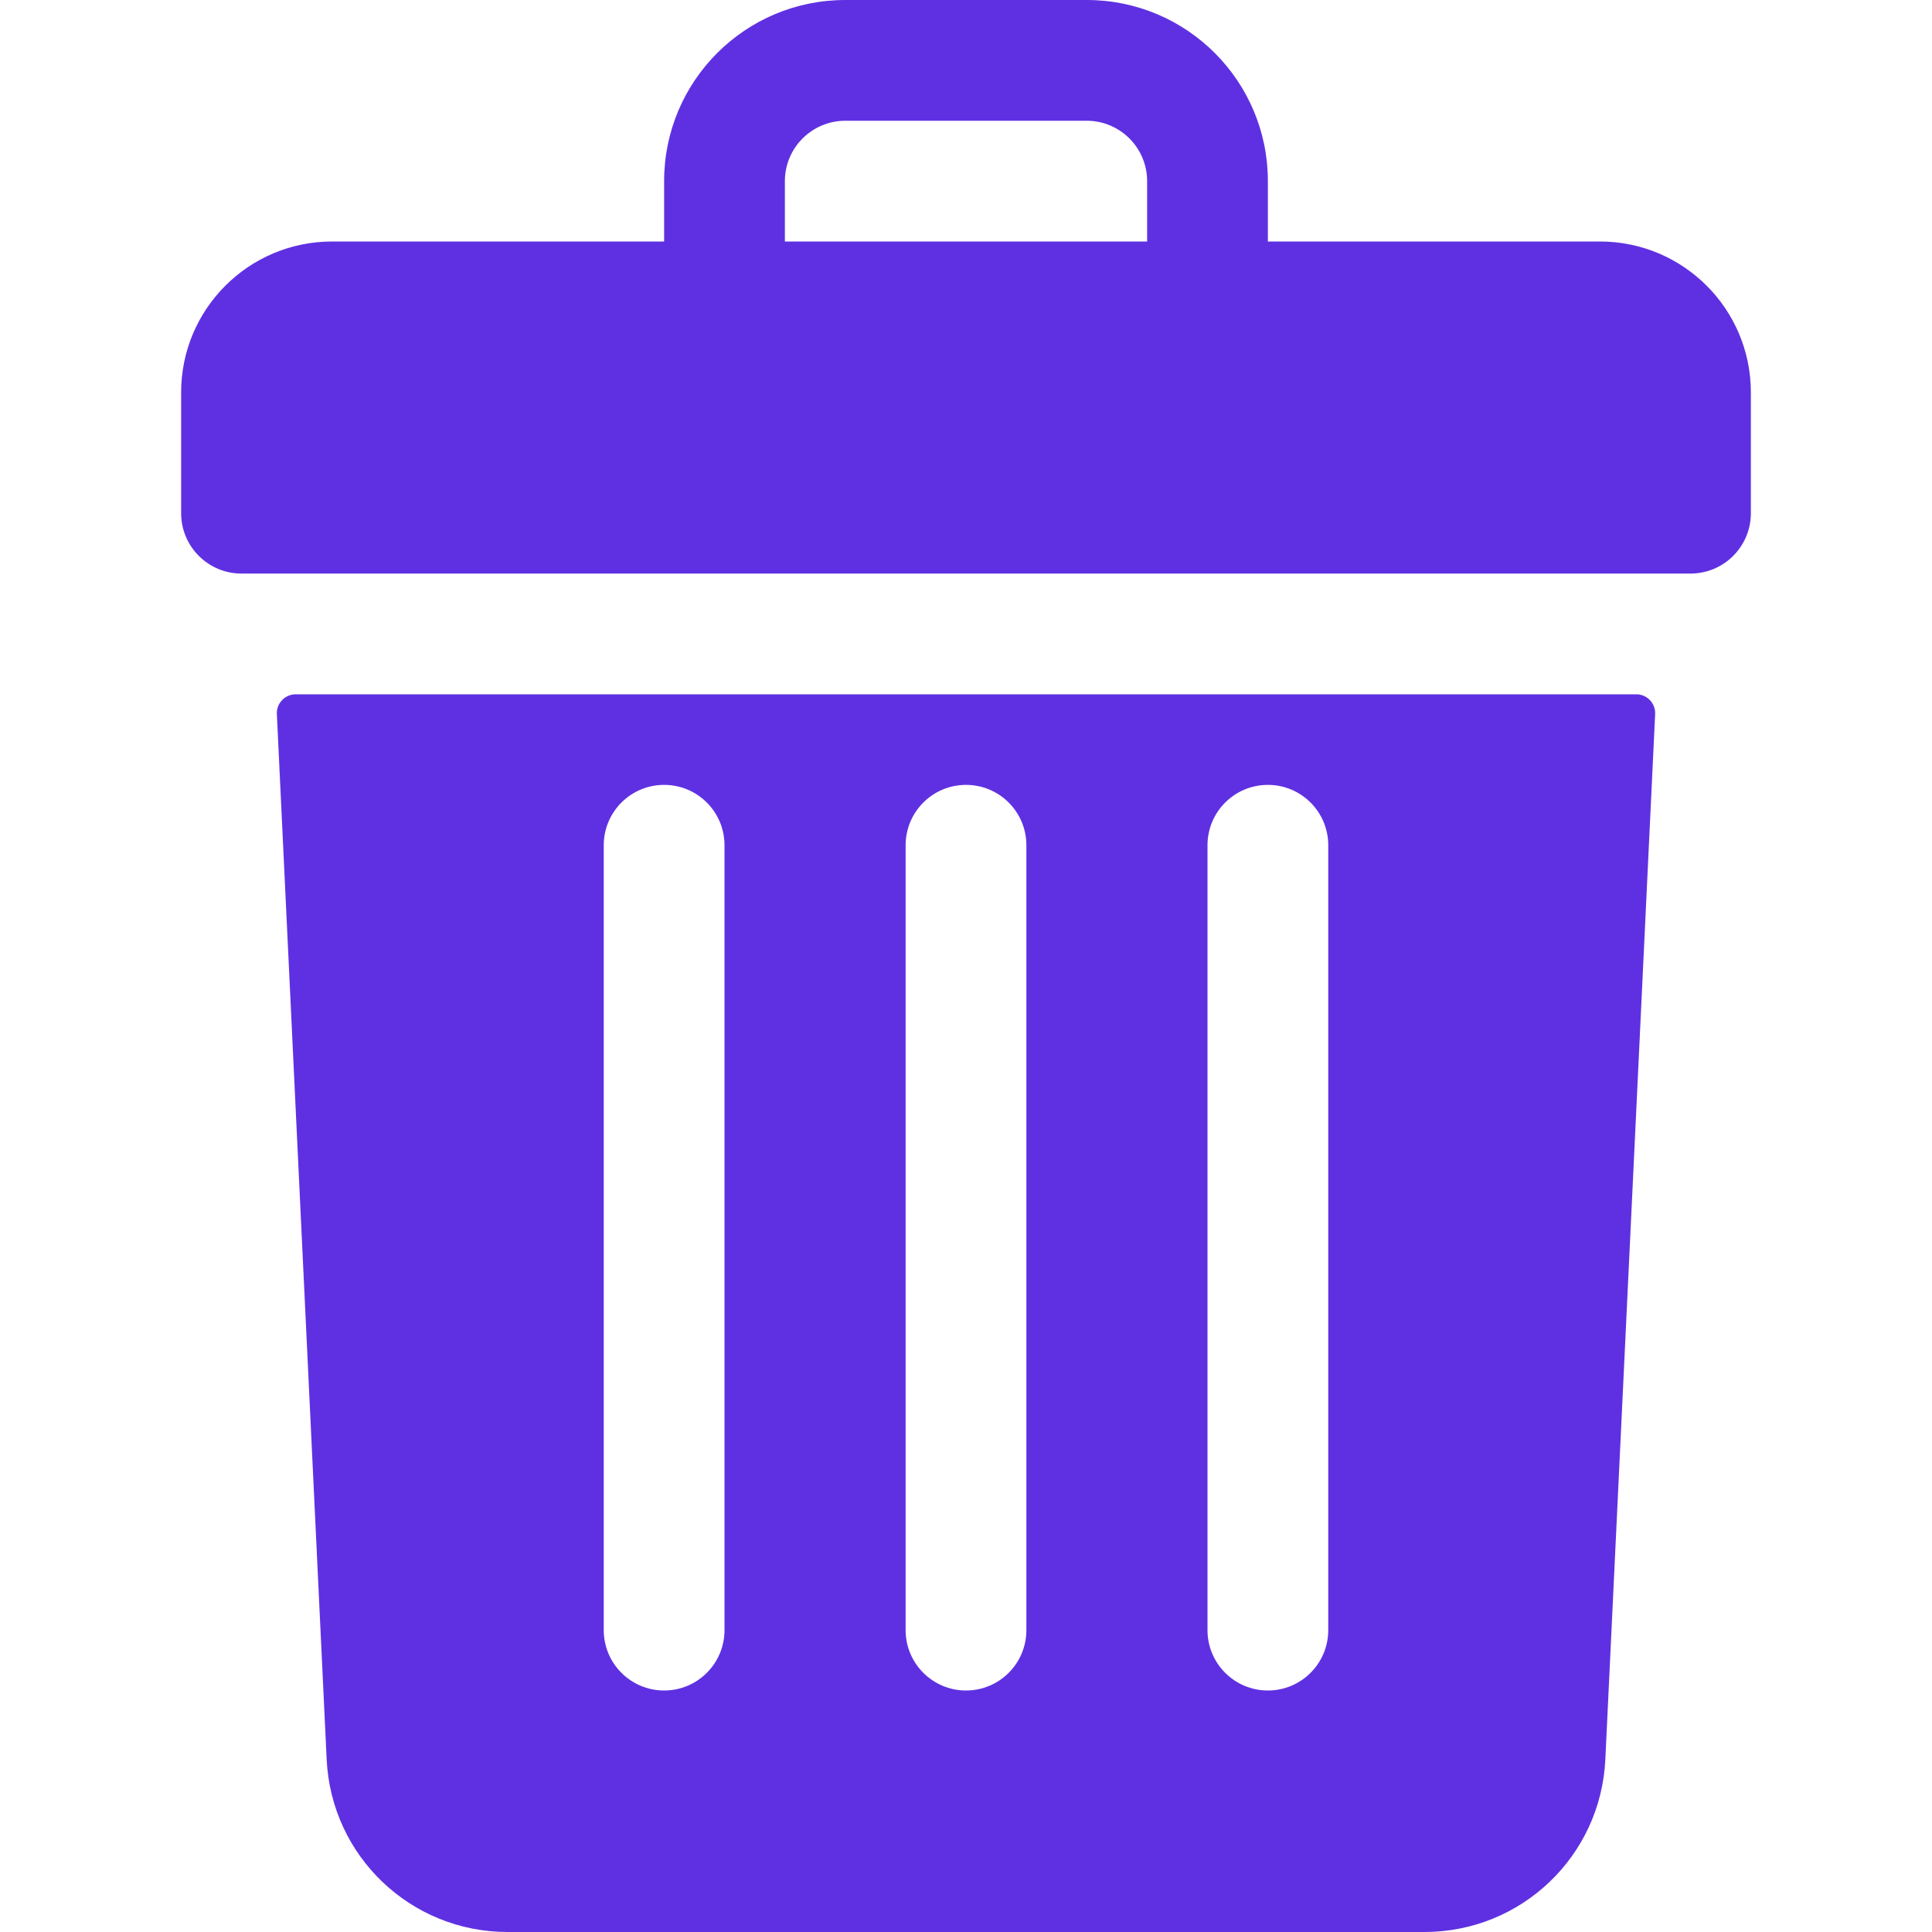
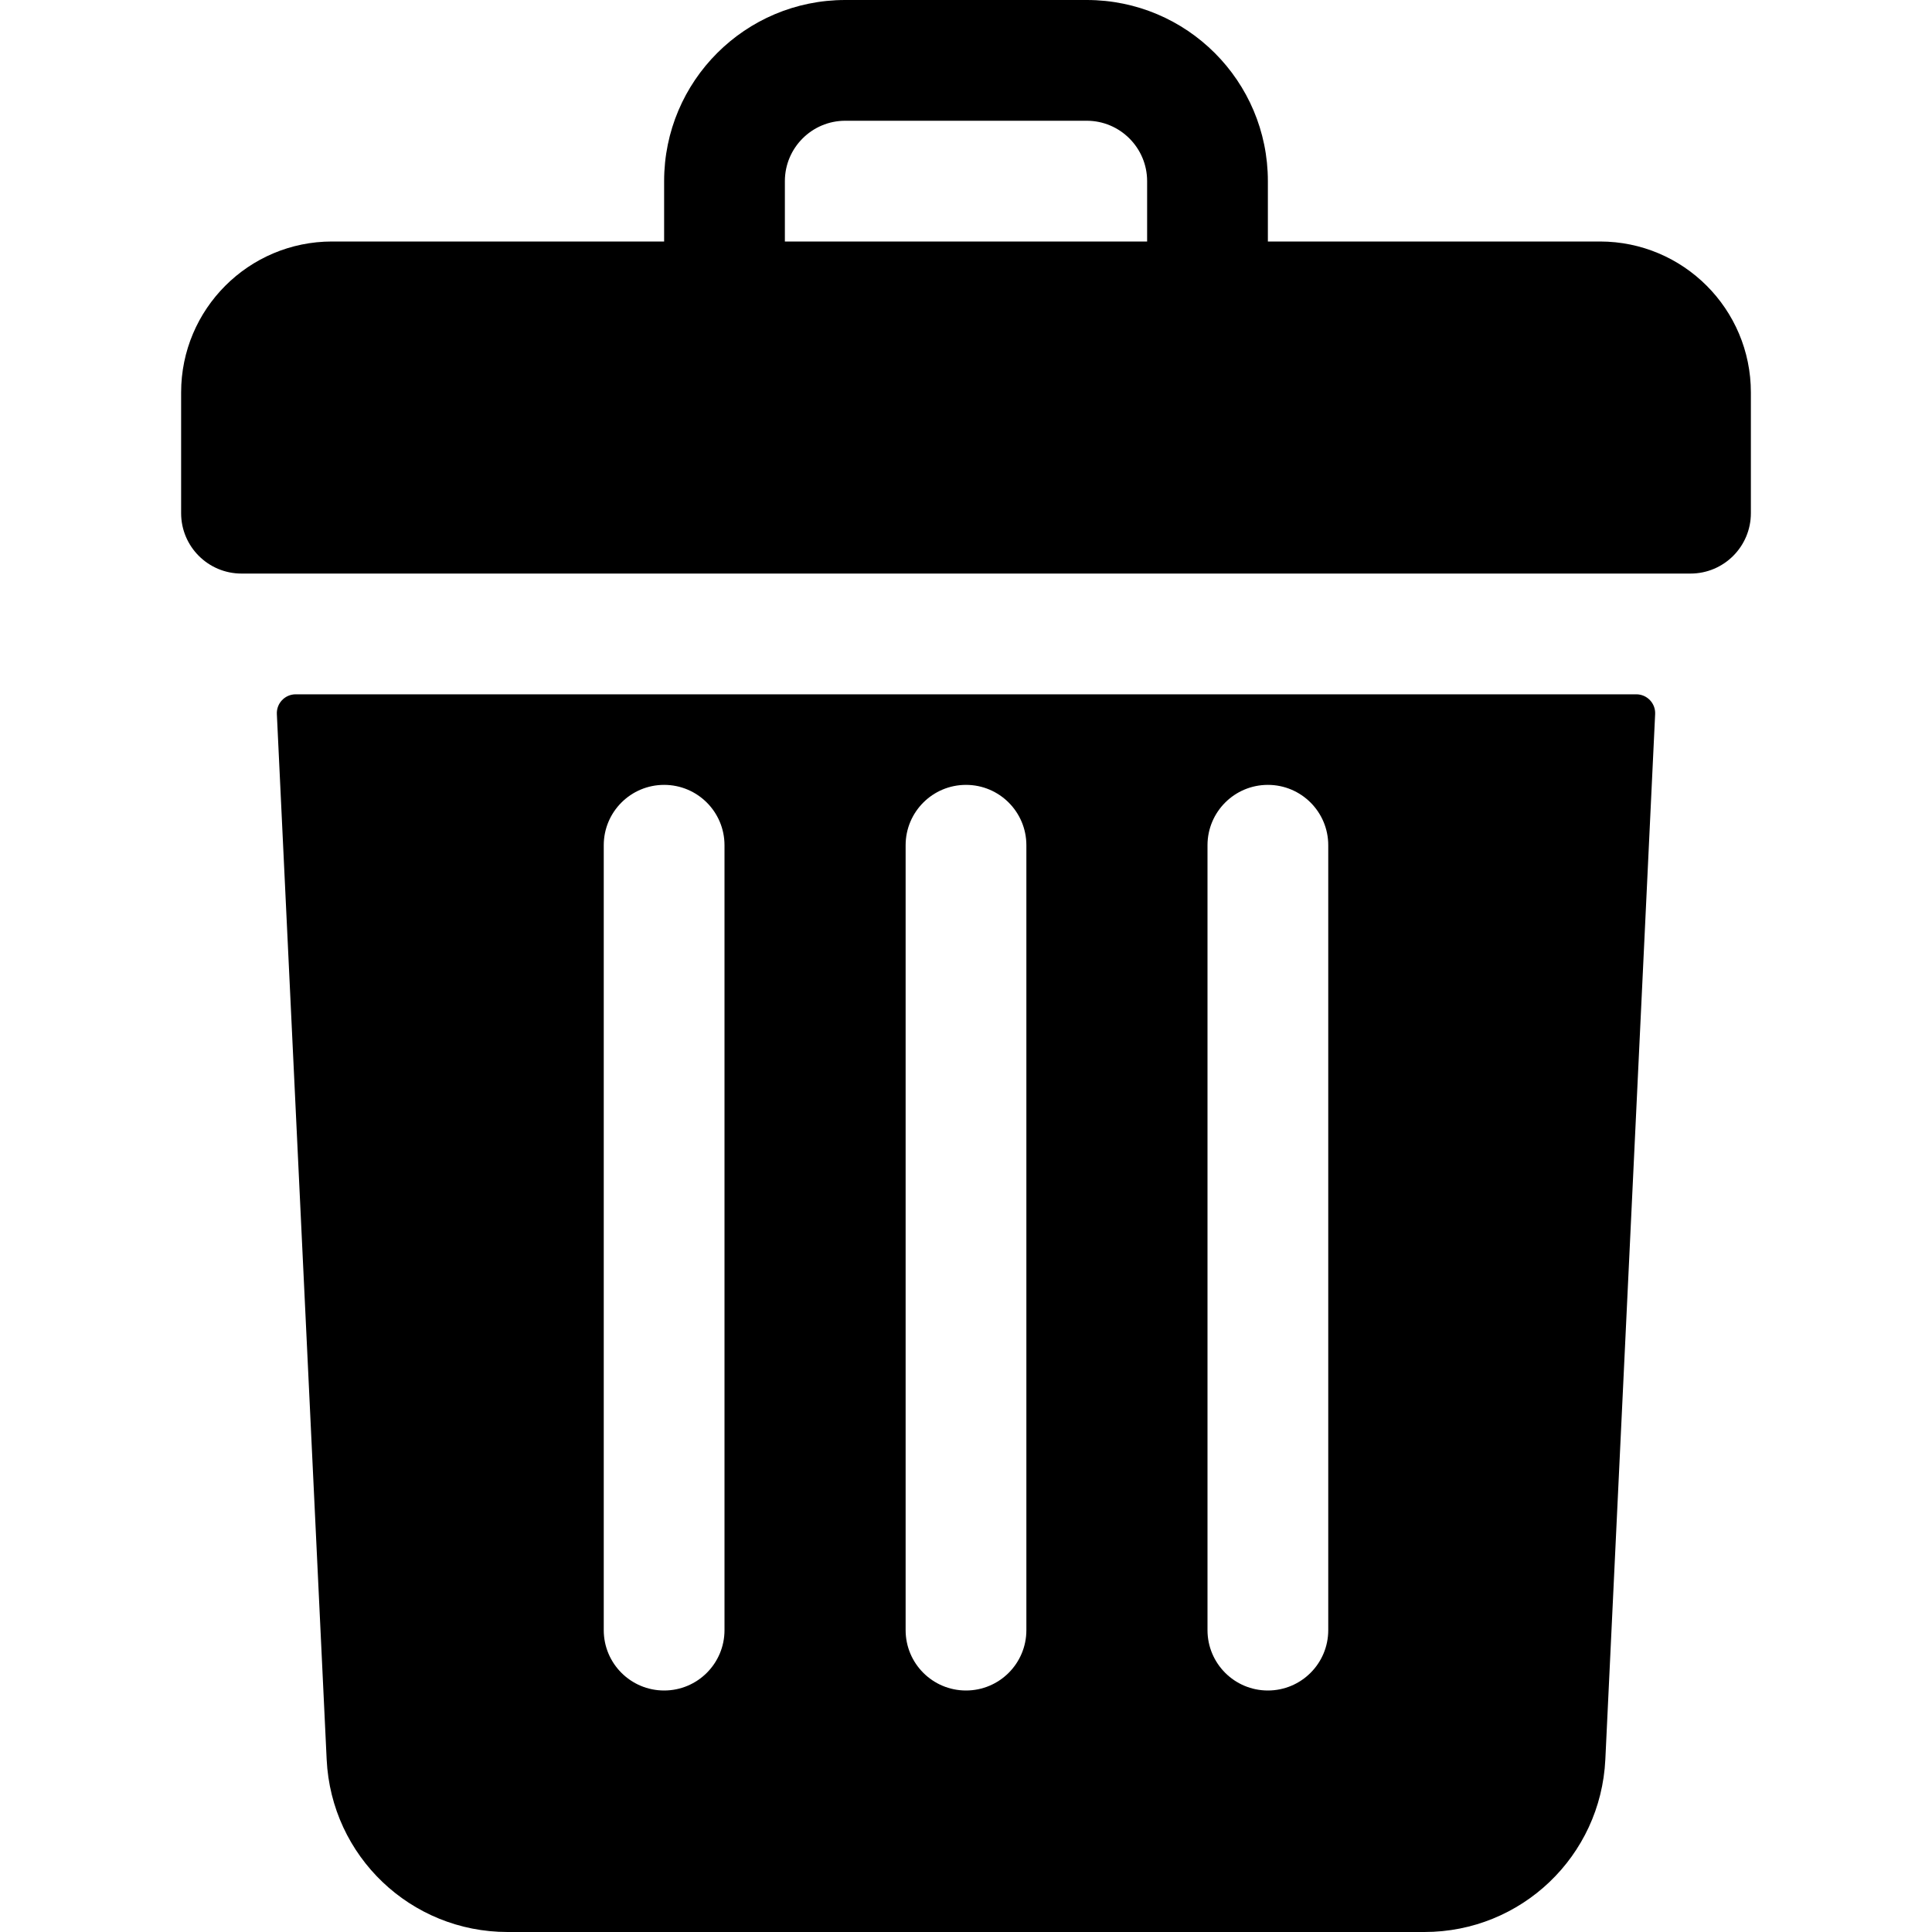
<svg xmlns="http://www.w3.org/2000/svg" viewBox="0 0 512 512" id="vector">
-   <path id="path" d="M 424 64 L 336 64 L 336 48 C 336 21.49 314.51 0 288 0 L 224 0 C 197.49 0 176 21.49 176 48 L 176 64 L 88 64 C 65.909 64 48 81.909 48 104 L 48 136 C 48 144.837 55.163 152 64 152 L 448 152 C 456.837 152 464 144.837 464 136 L 464 104 C 464 81.909 446.091 64 424 64 Z M 208 48 C 208 39.18 215.18 32 224 32 L 288 32 C 296.82 32 304 39.18 304 48 L 304 64 L 208 64 Z M 78.364 184 C 75.509 184 73.234 186.386 73.37 189.238 L 86.57 466.28 C 87.79 491.92 108.85 512 134.51 512 L 377.49 512 C 403.15 512 424.21 491.92 425.43 466.28 L 438.63 189.238 C 438.766 186.386 436.491 184 433.636 184 Z M 320 224 C 320 215.16 327.16 208 336 208 C 344.84 208 352 215.16 352 224 L 352 432 C 352 440.84 344.84 448 336 448 C 327.16 448 320 440.84 320 432 Z M 240 224 C 240 215.16 247.16 208 256 208 C 264.84 208 272 215.16 272 224 L 272 432 C 272 440.84 264.84 448 256 448 C 247.16 448 240 440.84 240 432 Z M 160 224 C 160 215.16 167.16 208 176 208 C 184.84 208 192 215.16 192 224 L 192 432 C 192 440.84 184.84 448 176 448 C 167.16 448 160 440.84 160 432 Z" fill="#5f30e2" stroke-width="1" />
+   <path id="path" d="M 424 64 L 336 64 L 336 48 C 336 21.49 314.51 0 288 0 L 224 0 C 197.49 0 176 21.49 176 48 L 176 64 L 88 64 C 65.909 64 48 81.909 48 104 L 48 136 C 48 144.837 55.163 152 64 152 L 448 152 C 456.837 152 464 144.837 464 136 L 464 104 C 464 81.909 446.091 64 424 64 Z M 208 48 C 208 39.18 215.18 32 224 32 L 288 32 C 296.82 32 304 39.18 304 48 L 304 64 L 208 64 Z M 78.364 184 C 75.509 184 73.234 186.386 73.37 189.238 L 86.57 466.28 C 87.79 491.92 108.85 512 134.51 512 L 377.49 512 C 403.15 512 424.21 491.92 425.43 466.28 L 438.63 189.238 C 438.766 186.386 436.491 184 433.636 184 Z M 320 224 C 320 215.16 327.16 208 336 208 C 344.84 208 352 215.16 352 224 L 352 432 C 352 440.84 344.84 448 336 448 C 327.16 448 320 440.84 320 432 Z M 240 224 C 240 215.16 247.16 208 256 208 C 264.84 208 272 215.16 272 224 L 272 432 C 272 440.84 264.84 448 256 448 C 247.16 448 240 440.84 240 432 Z M 160 224 C 160 215.16 167.16 208 176 208 C 184.84 208 192 215.16 192 224 L 192 432 C 192 440.84 184.84 448 176 448 C 167.16 448 160 440.84 160 432 Z" fill="##3b82f6" stroke-width="1" />
</svg>
